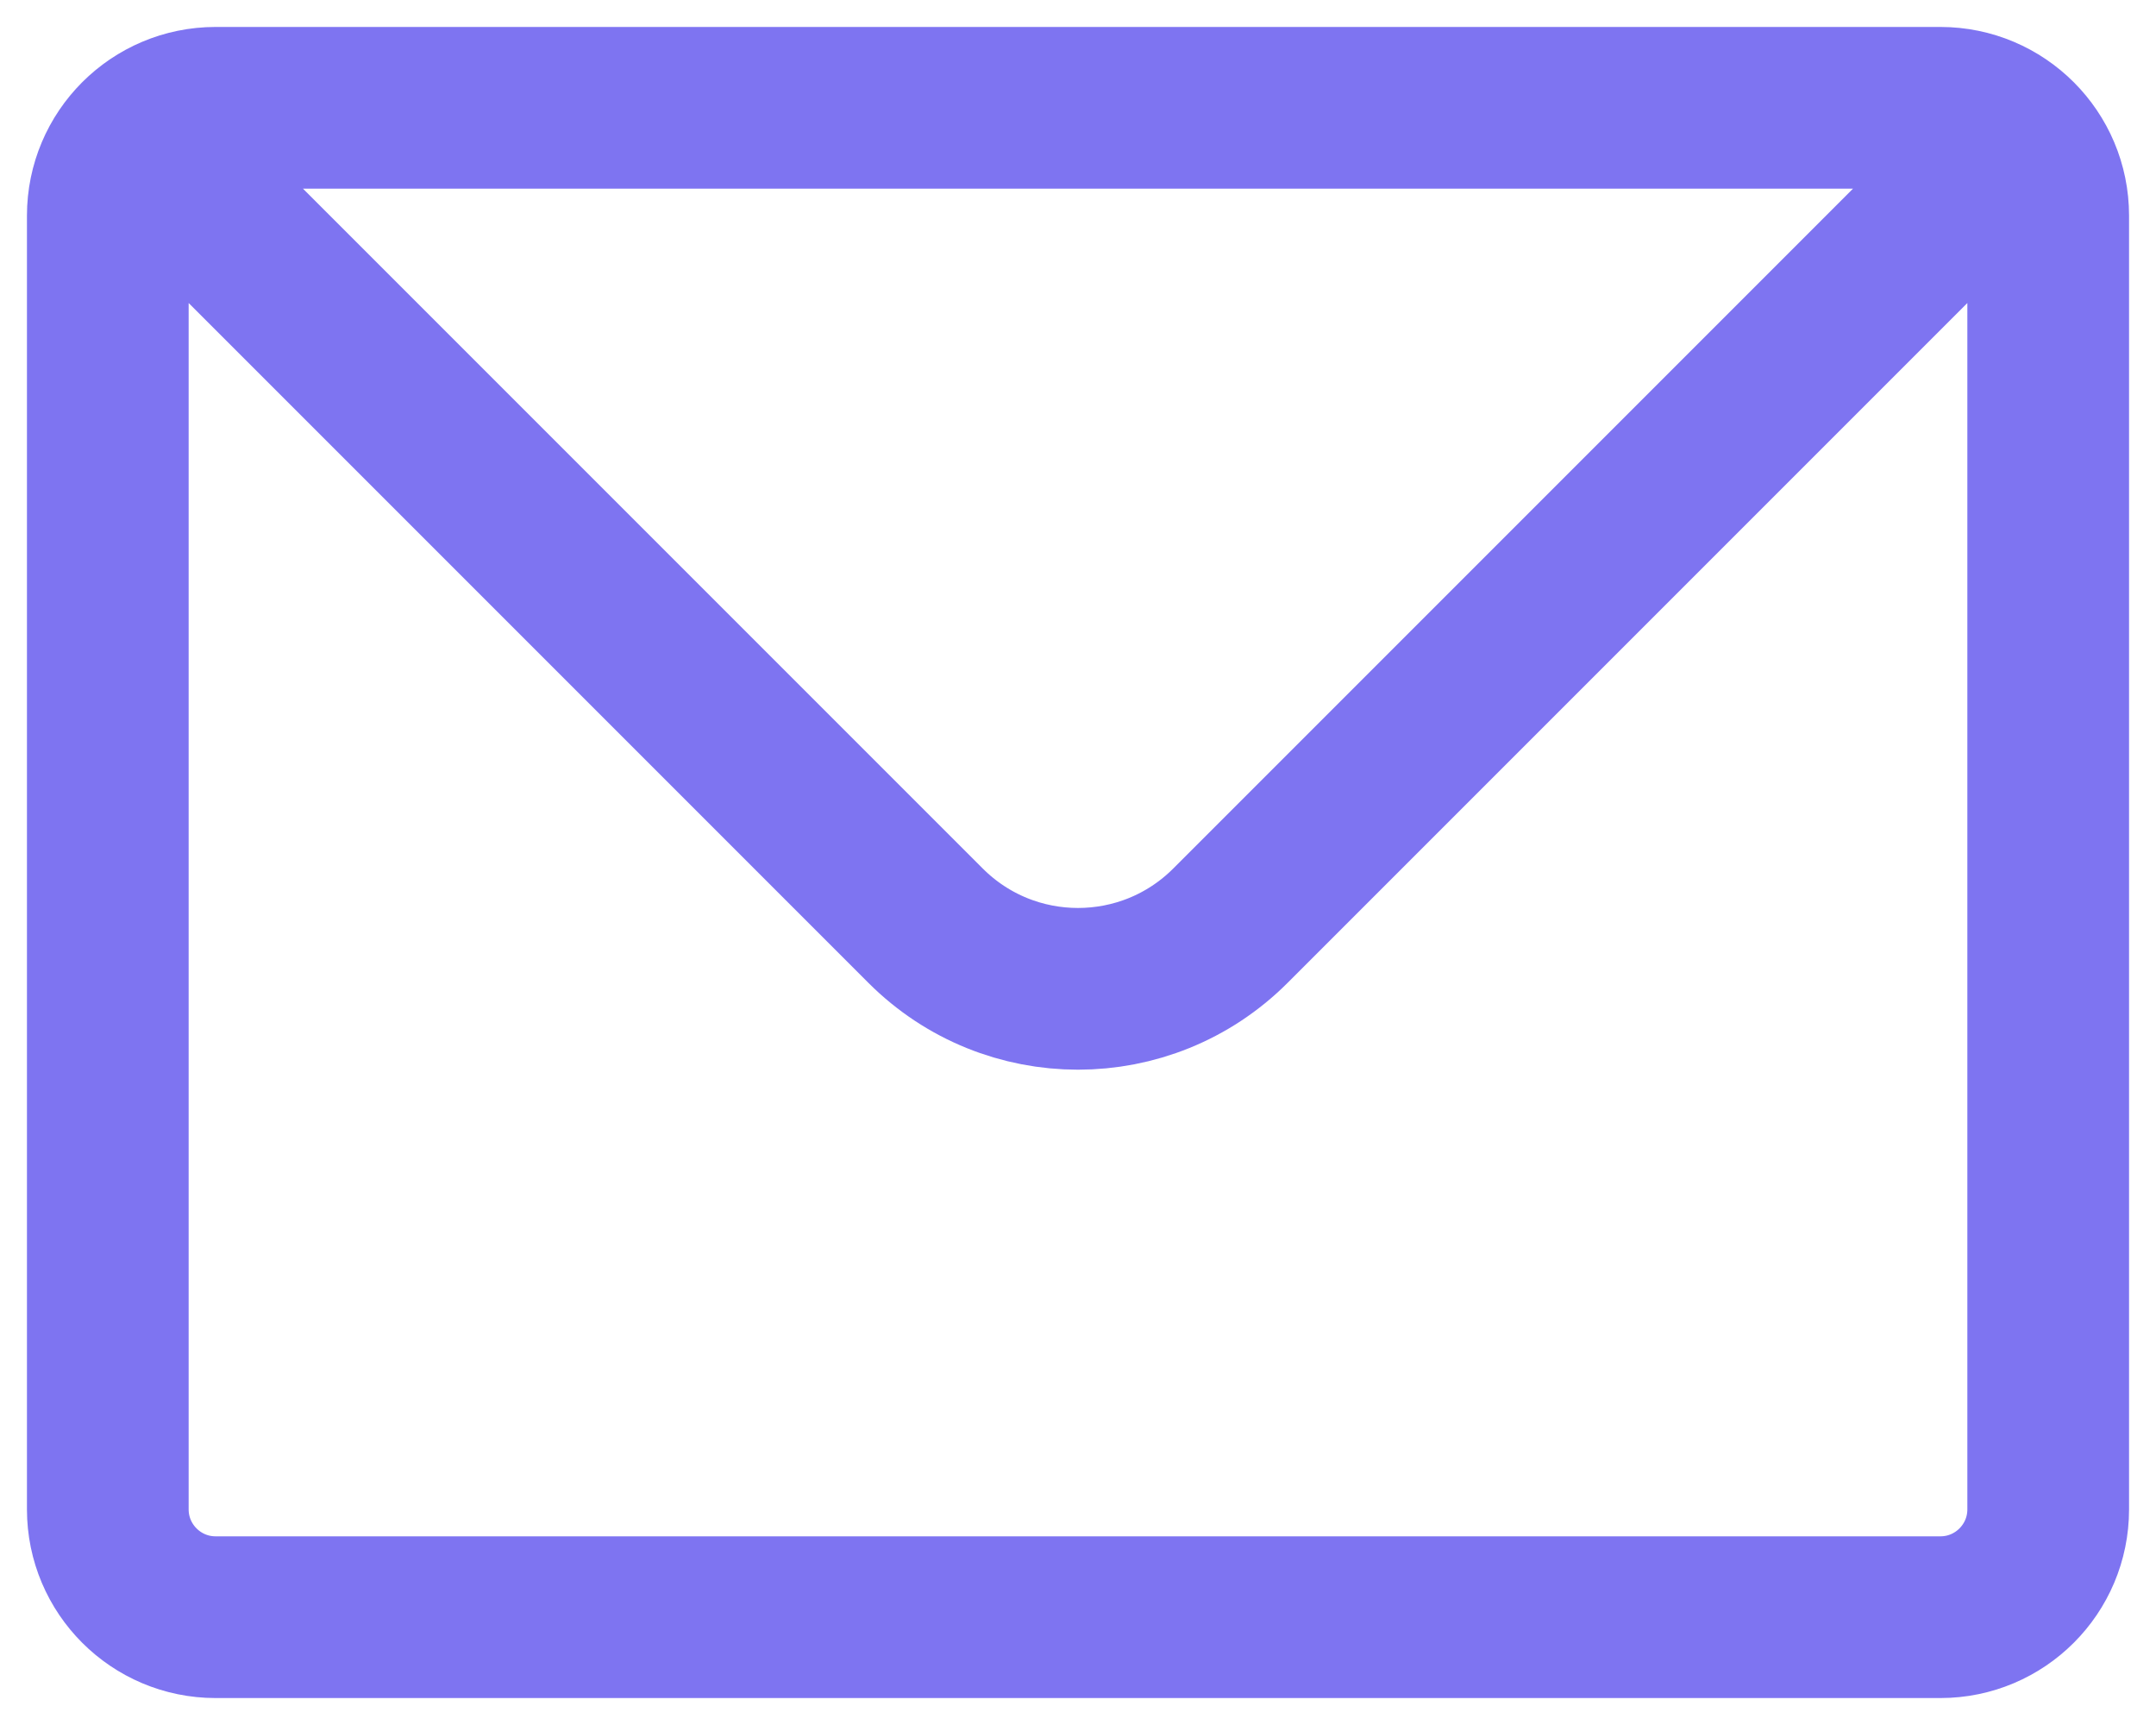
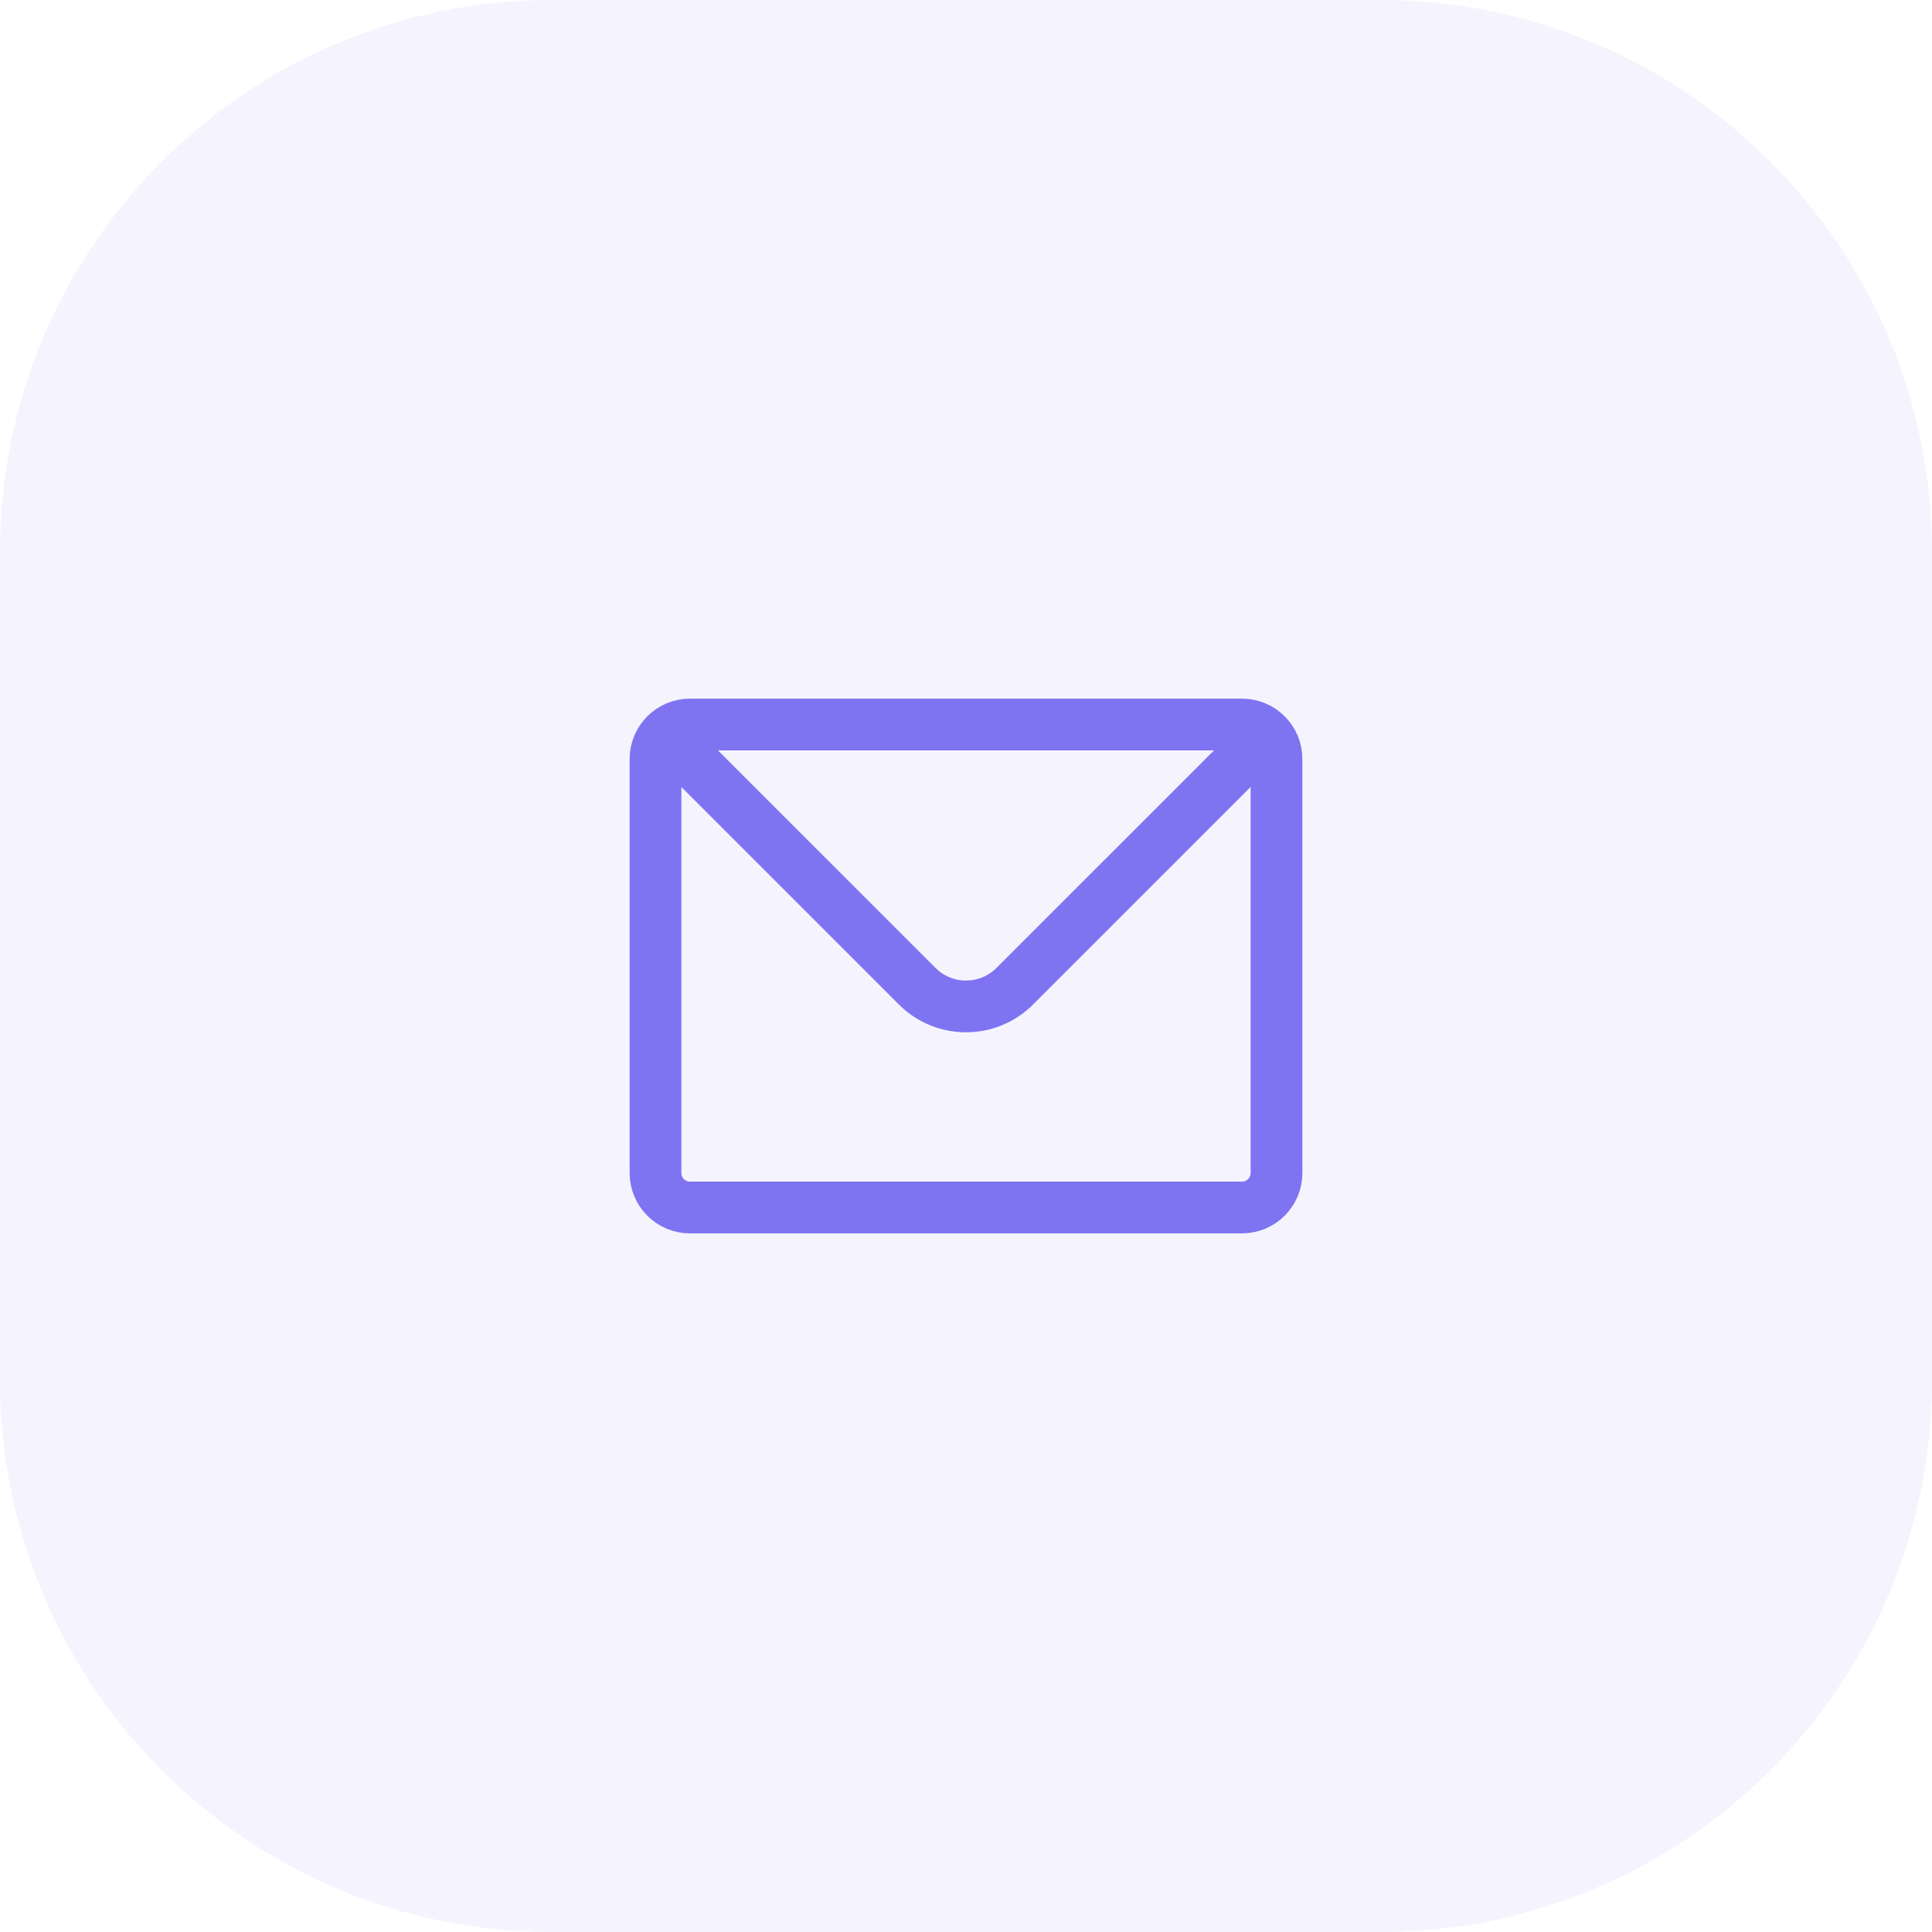
- <svg xmlns="http://www.w3.org/2000/svg" width="20" height="16" viewBox="0 0 20 16" fill="none">
-   <path d="M1.293 1.293C1.474 1.112 1.724 1 2 1H18C18.276 1 18.526 1.112 18.707 1.293M1.293 1.293C1.112 1.474 1 1.724 1 2V14C1 14.552 1.448 15 2 15H18C18.552 15 19 14.552 19 14V2C19 1.724 18.888 1.474 18.707 1.293M1.293 1.293L8.586 8.586C9.367 9.367 10.633 9.367 11.414 8.586L18.707 1.293" stroke="#7E74F1" stroke-width="1.5" stroke-linecap="round" stroke-linejoin="round" />
+ <svg xmlns="http://www.w3.org/2000/svg" width="56" height="56" viewBox="0 0 56 56" fill="none">
+   <rect width="56" height="56" rx="16" fill="#F5F3FE" />
+   <path d="M19.293 21.293C19.474 21.112 19.724 21 20 21H36C36.276 21 36.526 21.112 36.707 21.293M19.293 21.293C19.112 21.474 19 21.724 19 22V34C19 34.552 19.448 35 20 35H36C36.552 35 37 34.552 37 34V22C37 21.724 36.888 21.474 36.707 21.293M19.293 21.293L26.586 28.586C27.367 29.367 28.633 29.367 29.414 28.586L36.707 21.293" stroke="#7E74F1" stroke-width="1.5" stroke-linecap="round" stroke-linejoin="round" />
</svg>
